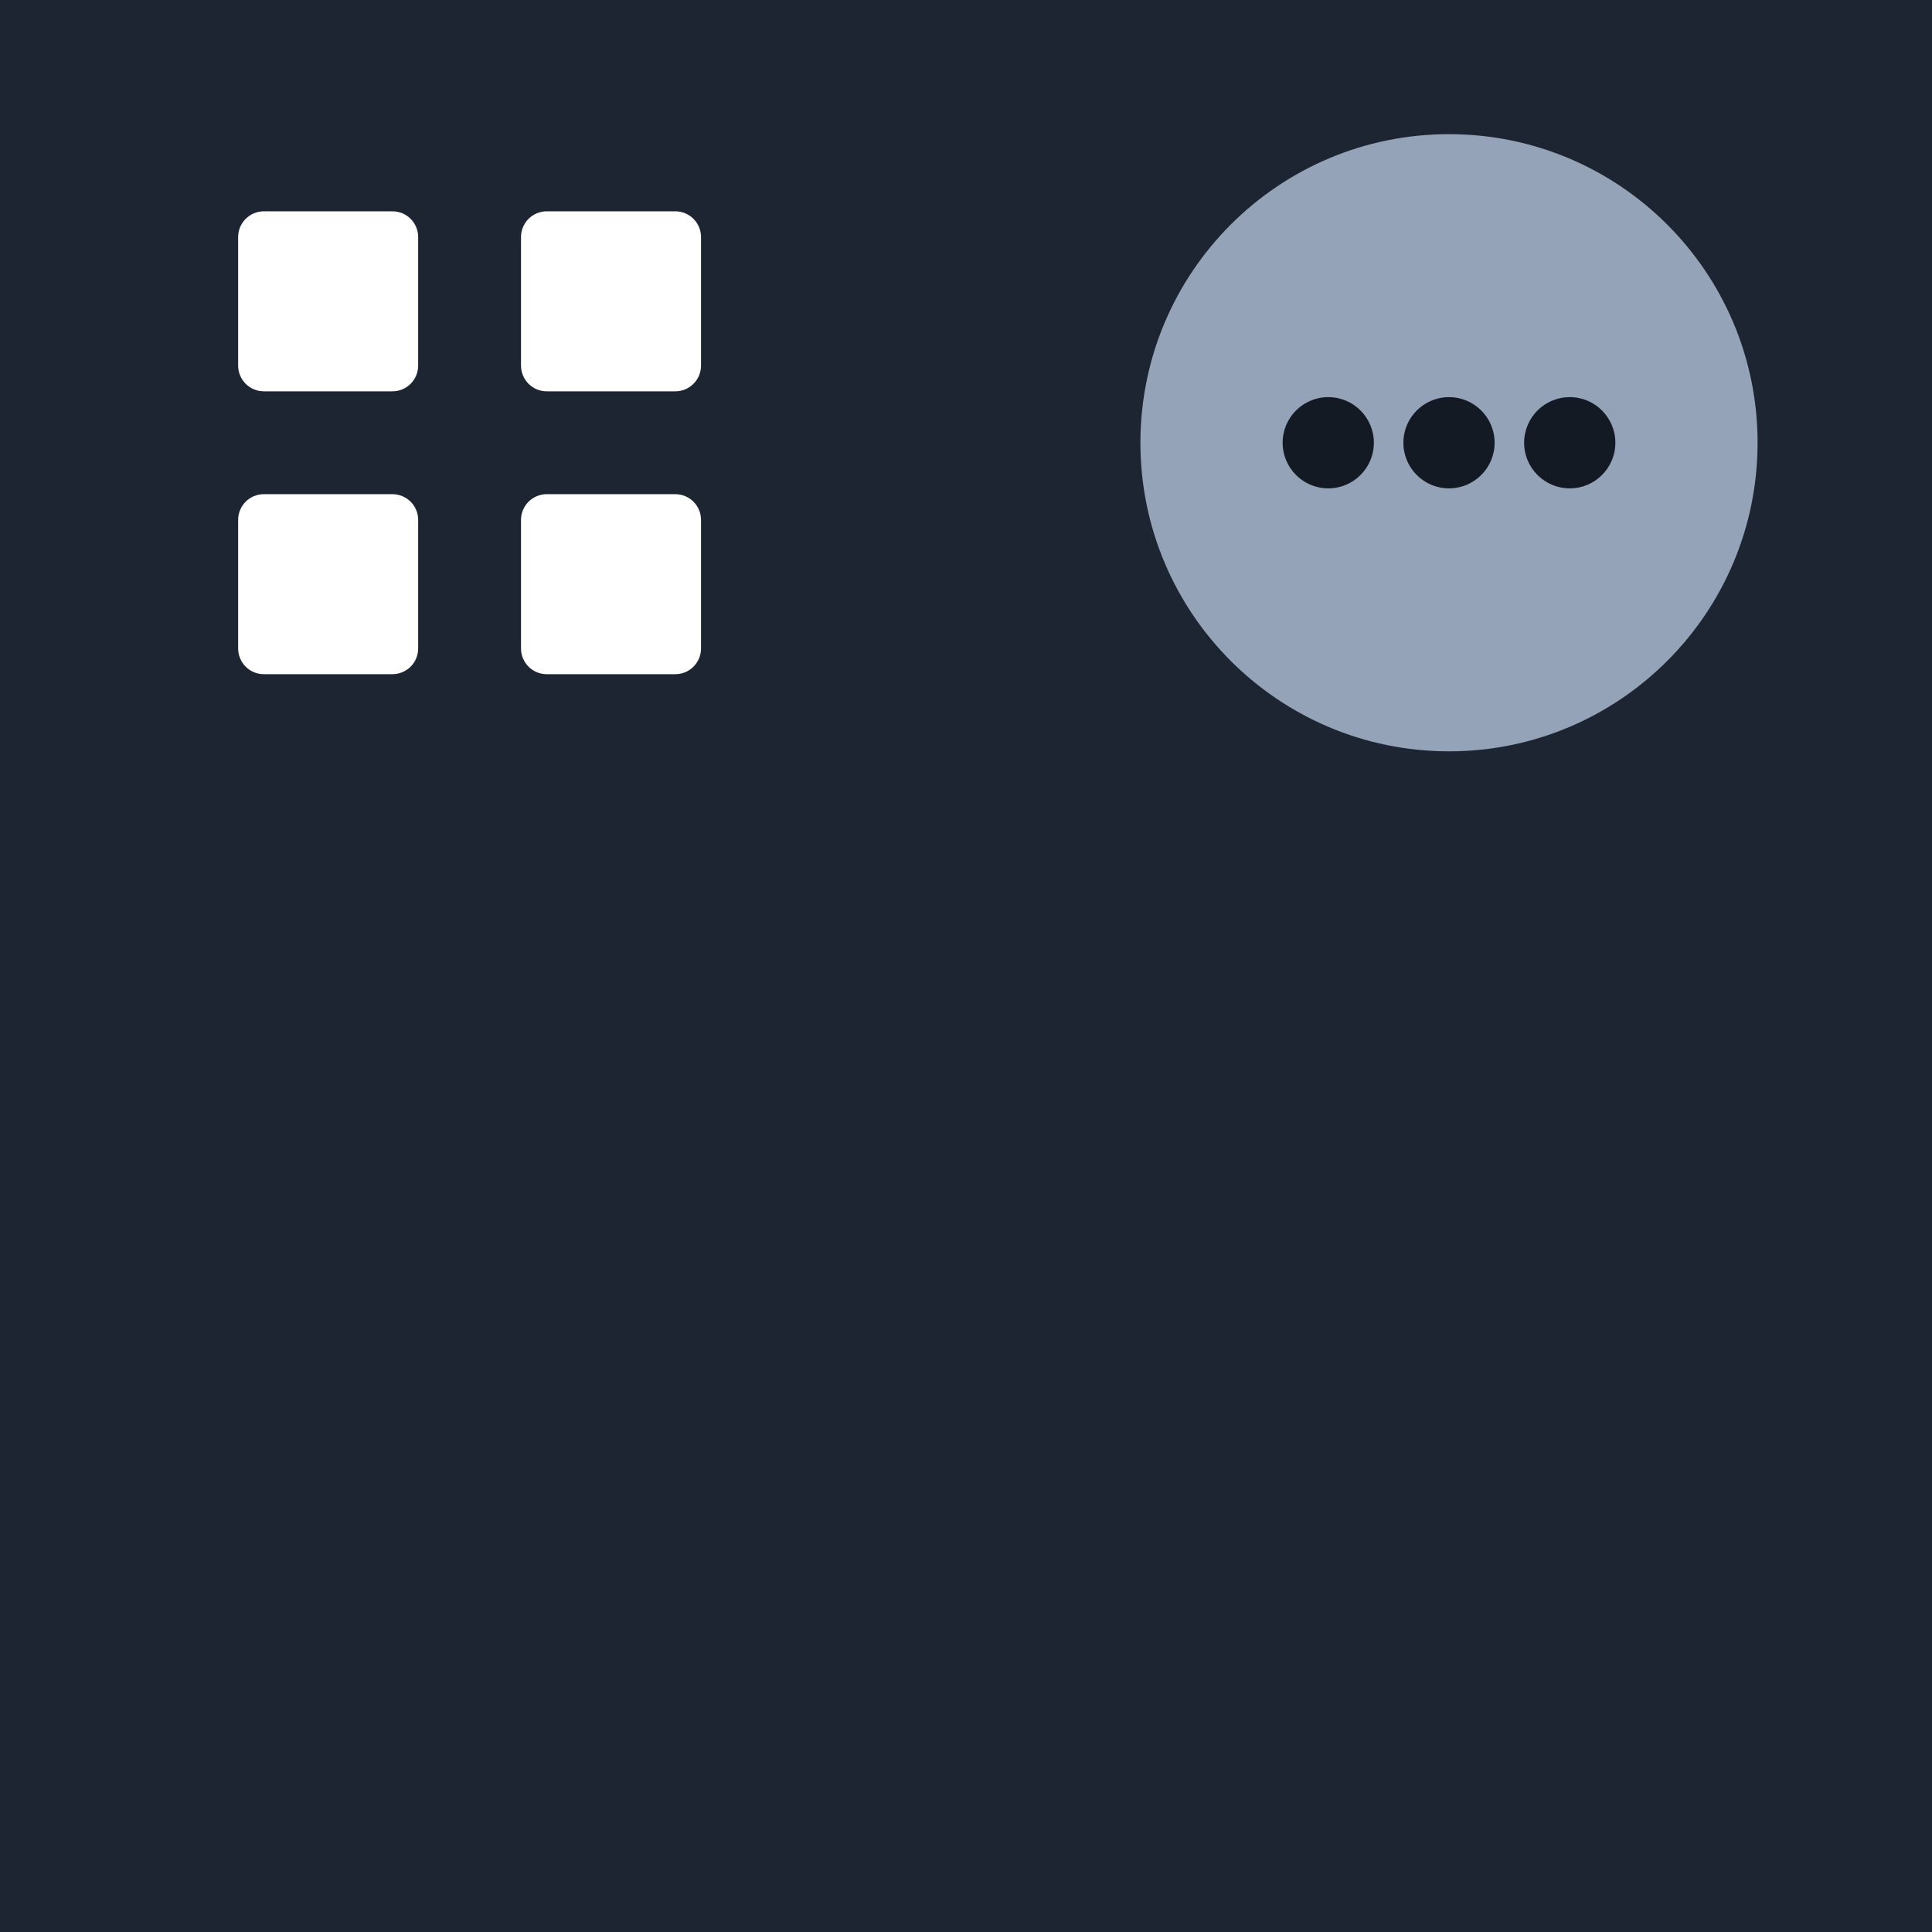
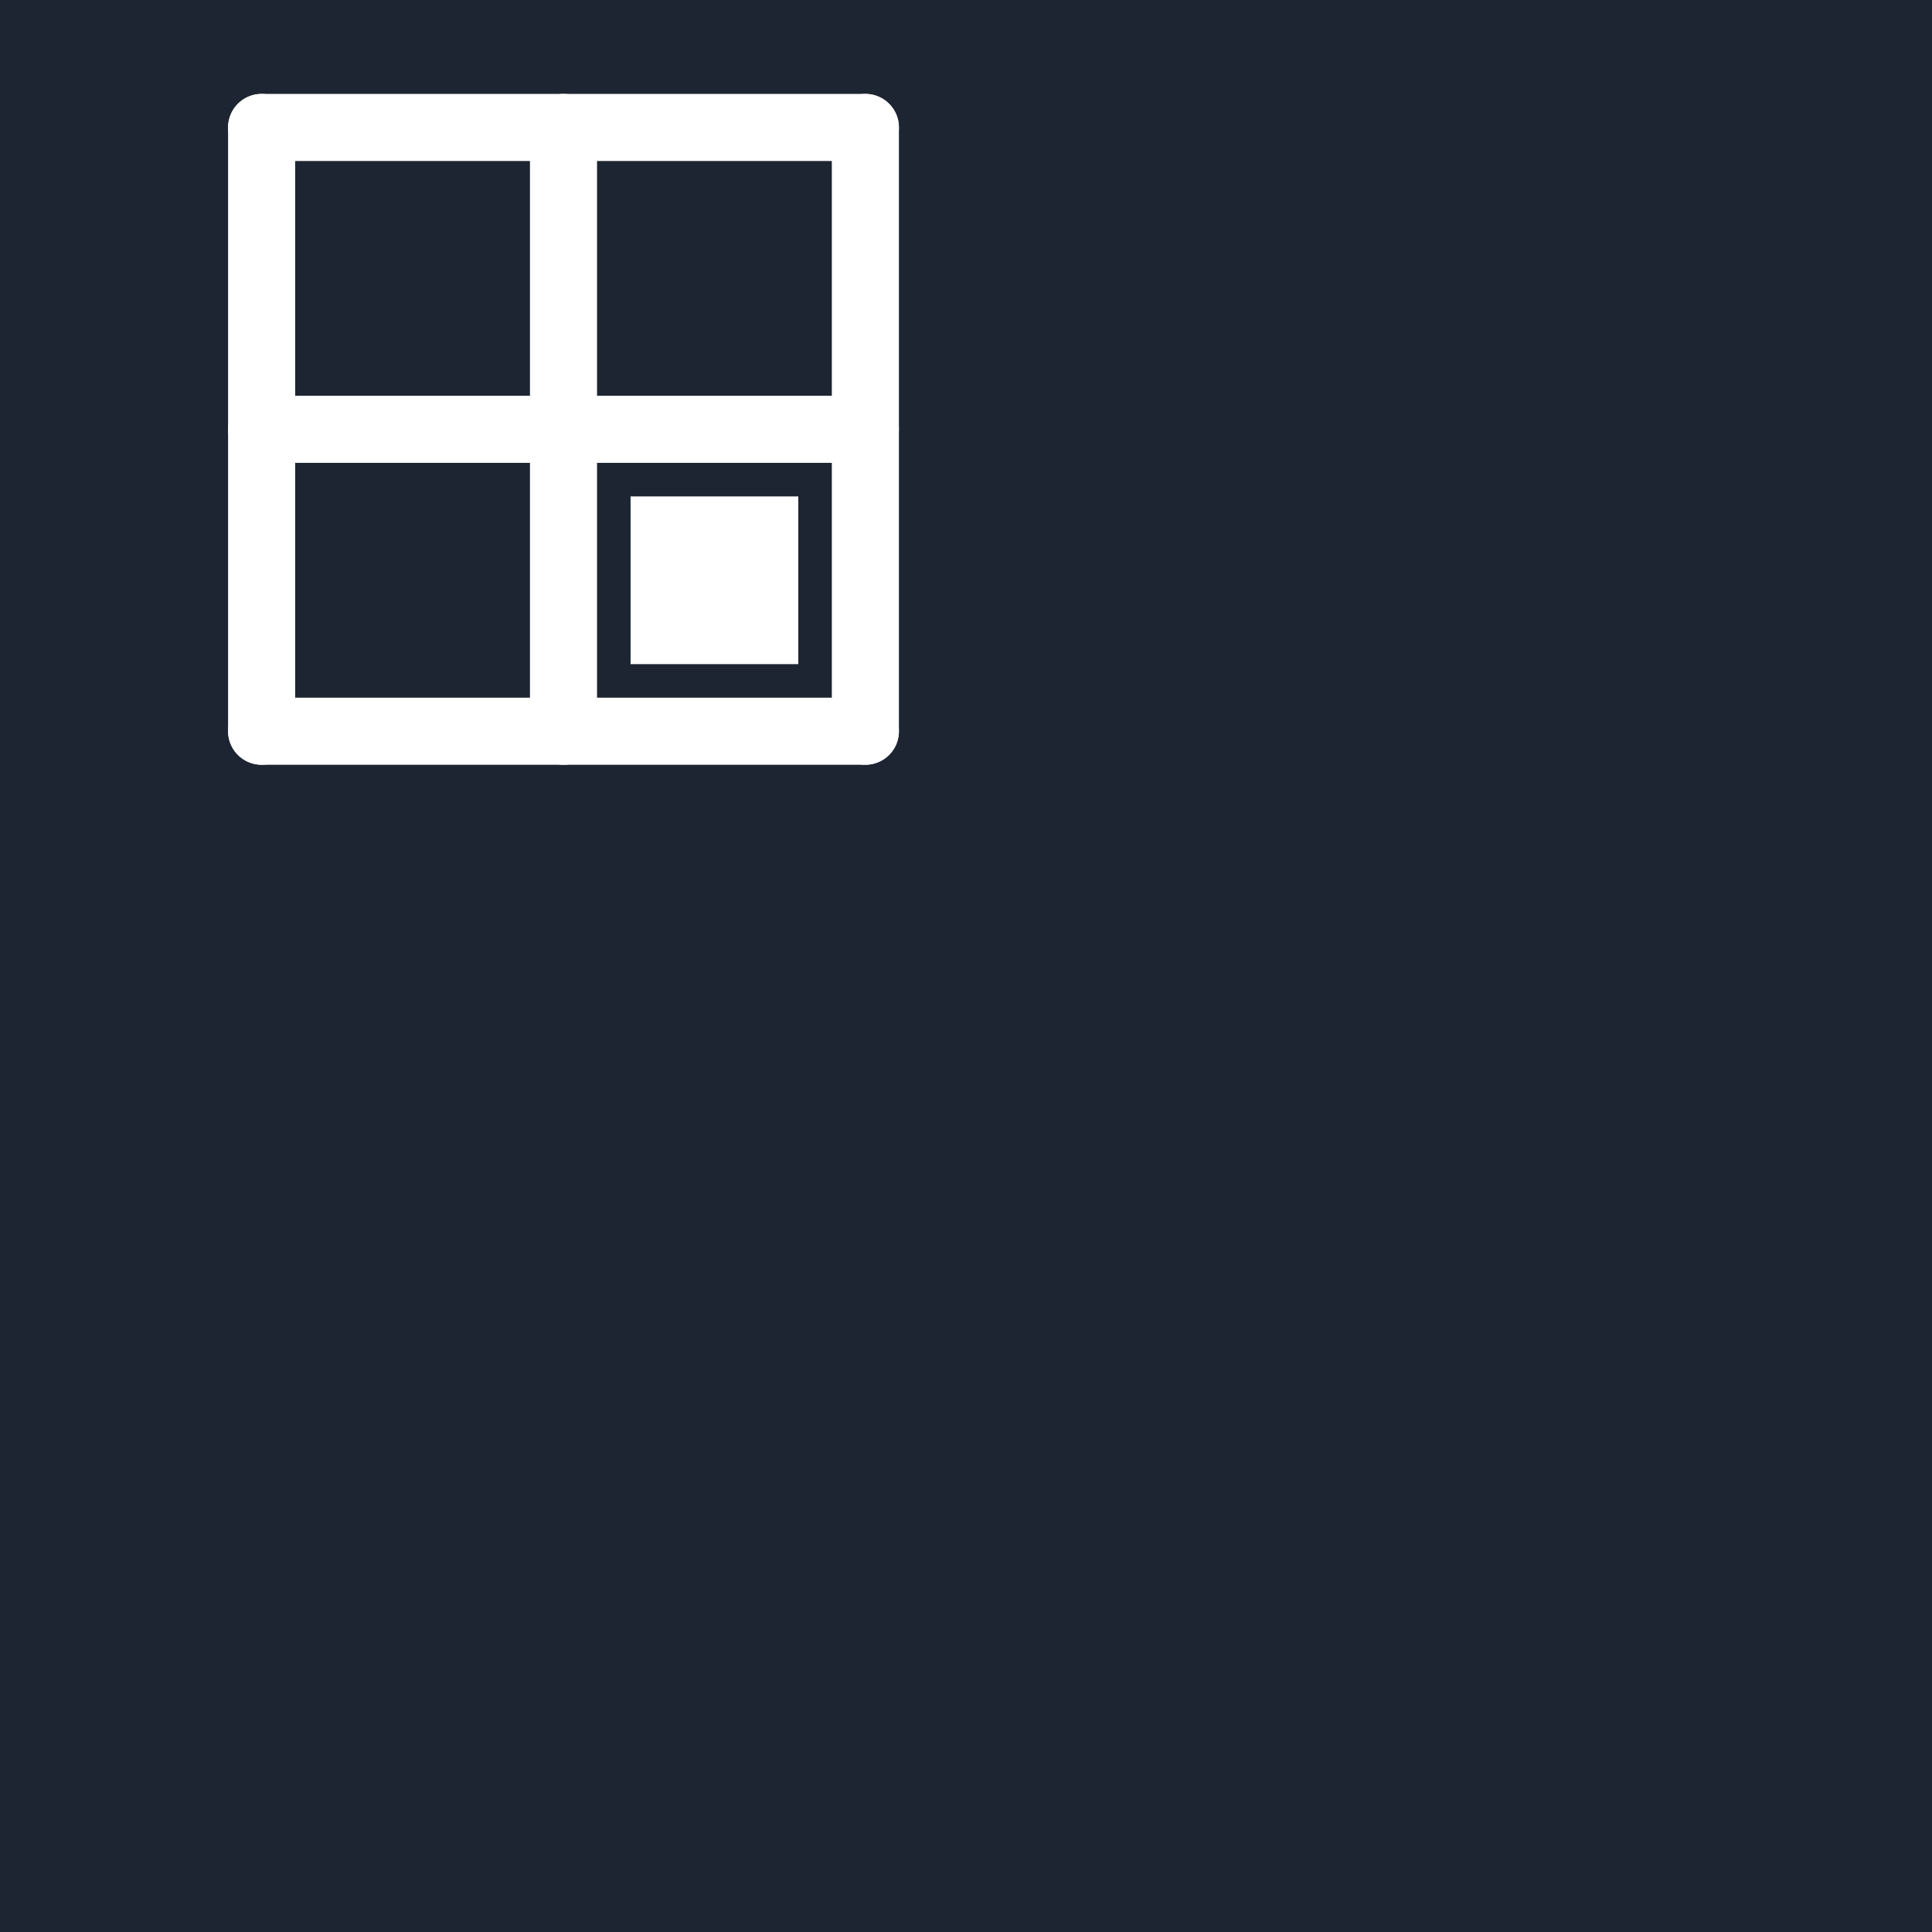
<svg xmlns="http://www.w3.org/2000/svg" viewBox="0 0 144 144">
  <rect x="0" y="0" width="144" height="144" fill="#1e2532" />
-   <rect x="17.75" y="15.75" width="13.417" height="13.417" rx="1.917" fill="#ffffff" />
-   <rect x="17.75" y="36.833" width="13.417" height="13.417" rx="1.917" fill="#ffffff" />
-   <rect x="38.833" y="15.75" width="13.417" height="13.417" rx="1.917" fill="#ffffff" />
-   <rect x="38.833" y="36.833" width="13.417" height="13.417" rx="1.917" fill="#ffffff" />
-   <circle cx="108" cy="33" r="23" fill="#94a3b8" />
-   <circle cx="99" cy="33" r="3.4" fill="#141a24" />
-   <circle cx="108" cy="33" r="3.4" fill="#141a24" />
-   <circle cx="117" cy="33" r="3.4" fill="#141a24" />
+   <line x1="19.5" y1="9.5" x2="64.5" y2="9.5" stroke="#ffffff" stroke-width="5" stroke-linecap="round" />
+   <line x1="19.5" y1="9.5" x2="19.5" y2="54.5" stroke="#ffffff" stroke-width="5" stroke-linecap="round" />
+   <line x1="64.5" y1="9.5" x2="64.5" y2="54.5" stroke="#ffffff" stroke-width="5" stroke-linecap="round" />
+   <line x1="19.5" y1="54.5" x2="64.5" y2="54.5" stroke="#ffffff" stroke-width="5" stroke-linecap="round" />
+   <line x1="42" y1="9.5" x2="42" y2="54.5" stroke="#ffffff" stroke-width="5" stroke-linecap="round" />
+   <line x1="19.5" y1="32" x2="64.5" y2="32" stroke="#ffffff" stroke-width="5" stroke-linecap="round" />
+   <rect x="47" y="37" width="12.5" height="12.5" fill="#ffffff" />
</svg>
